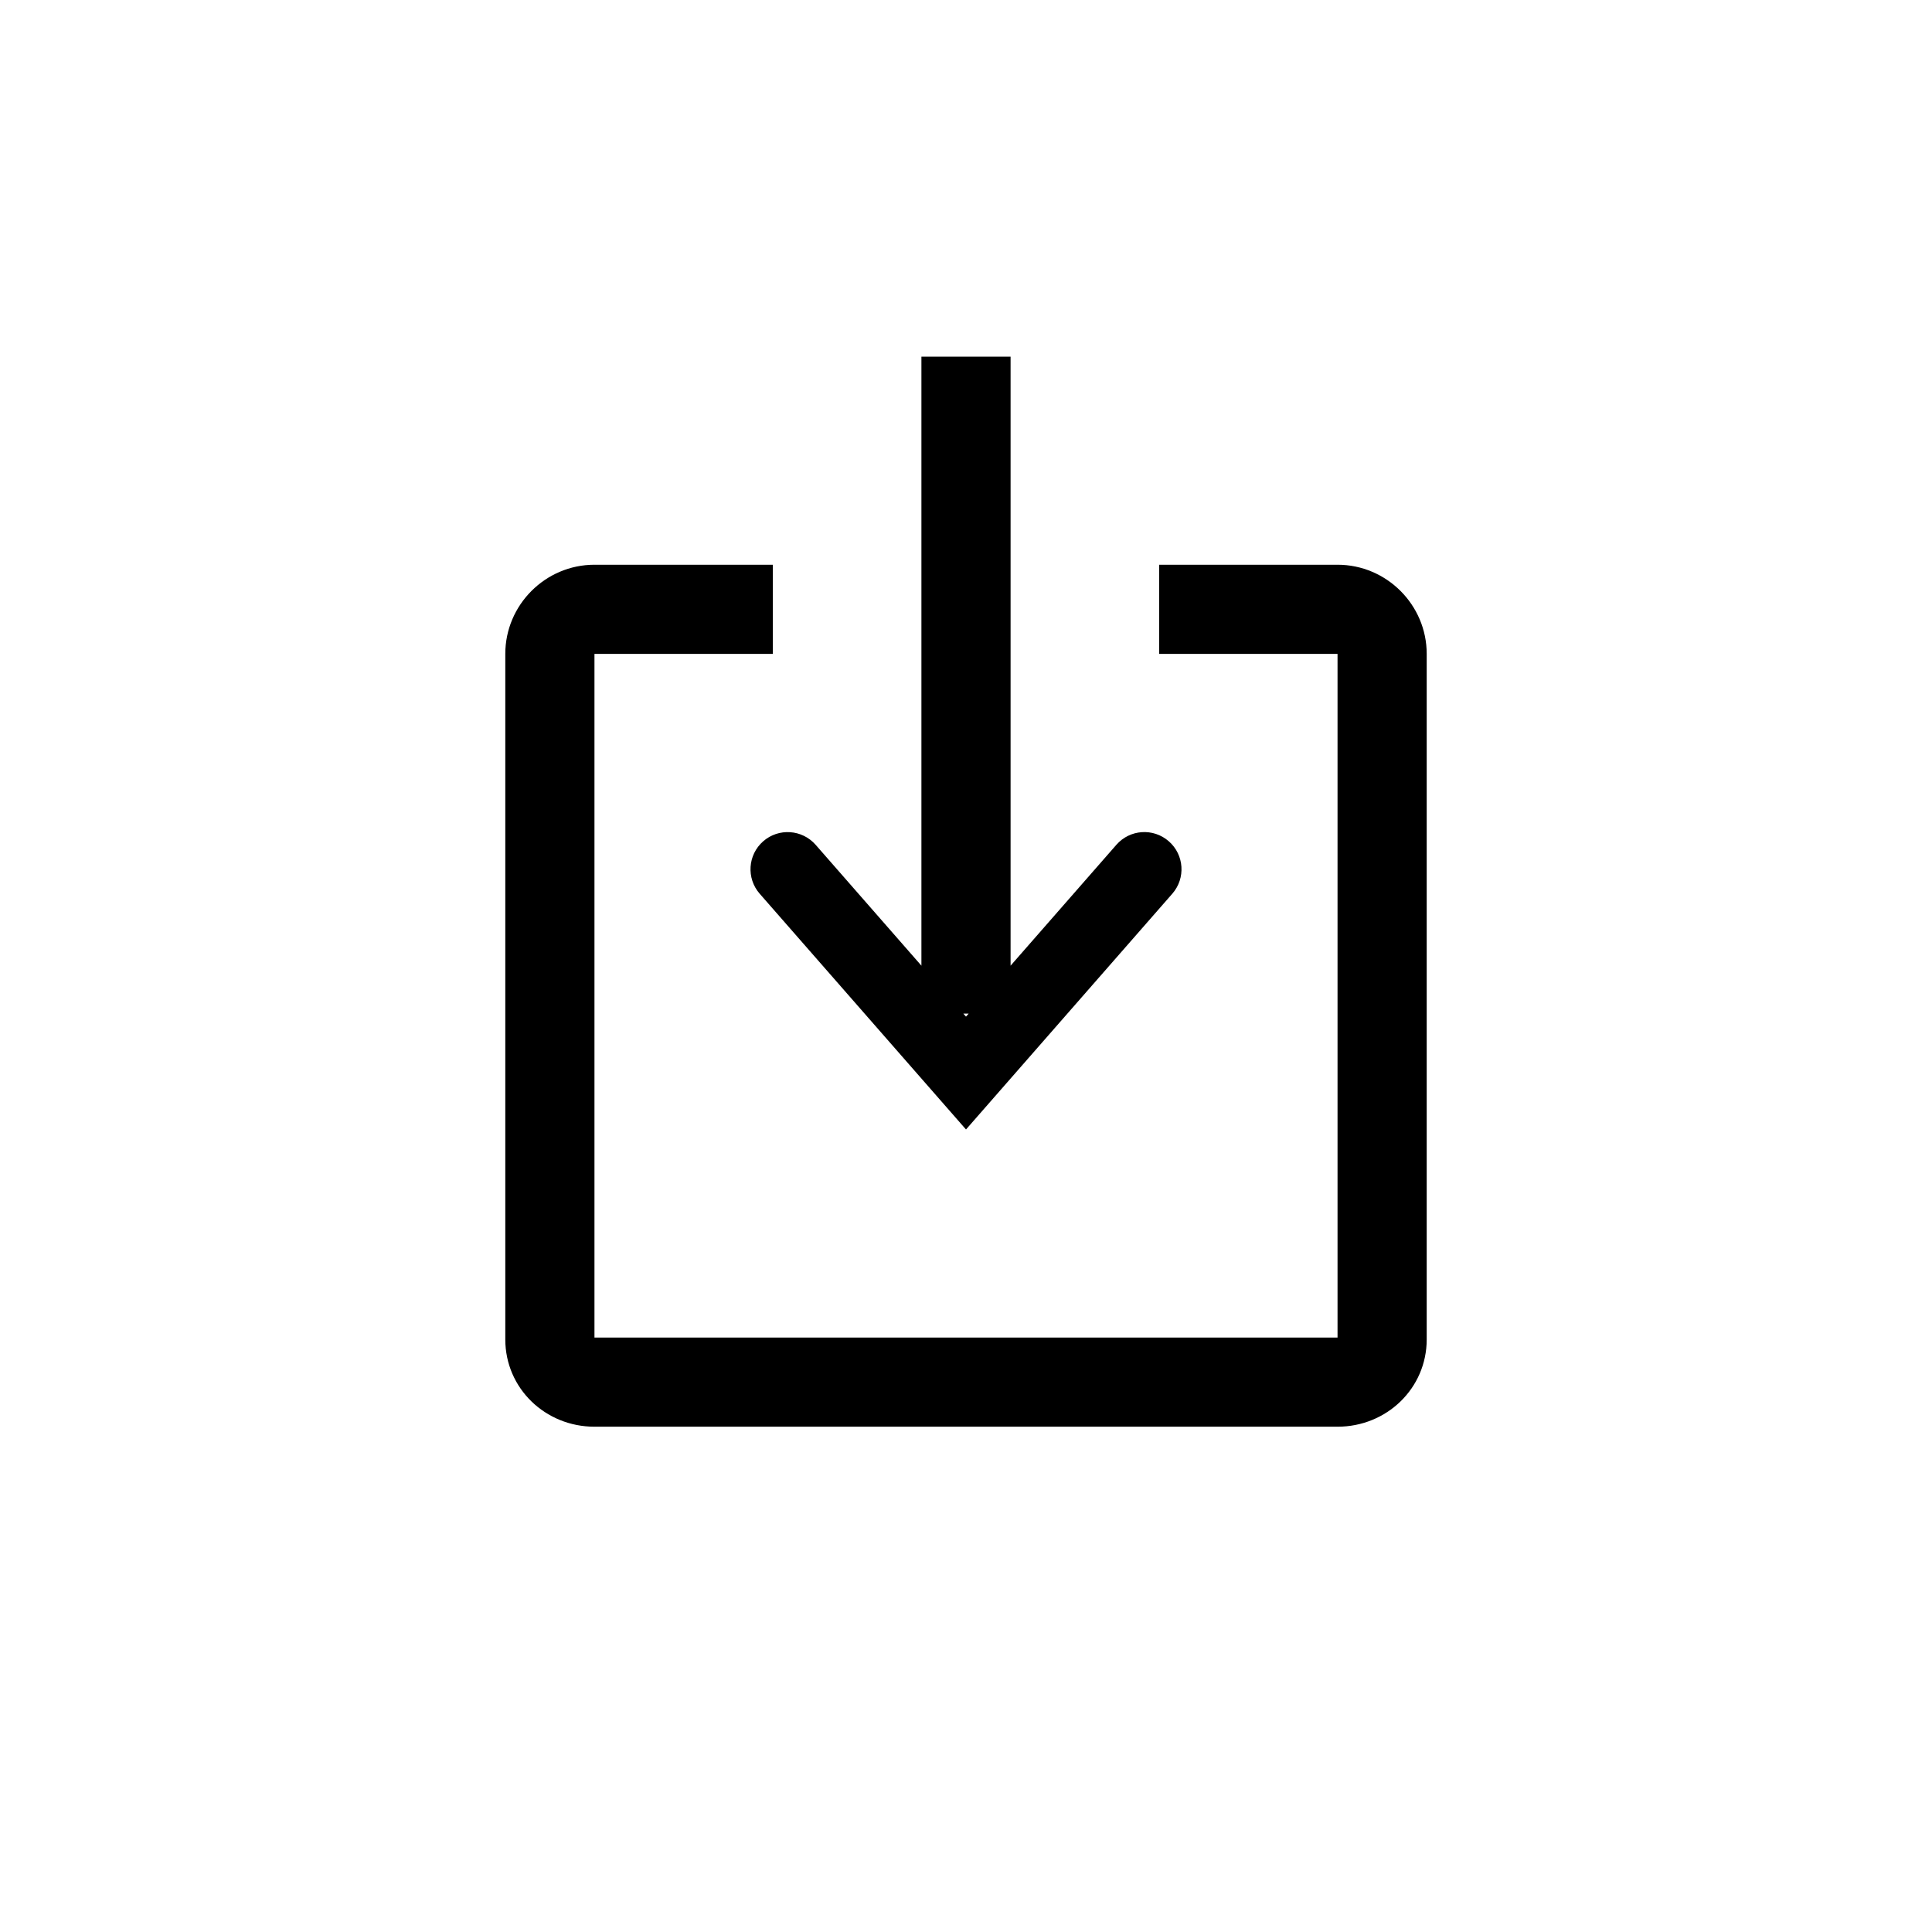
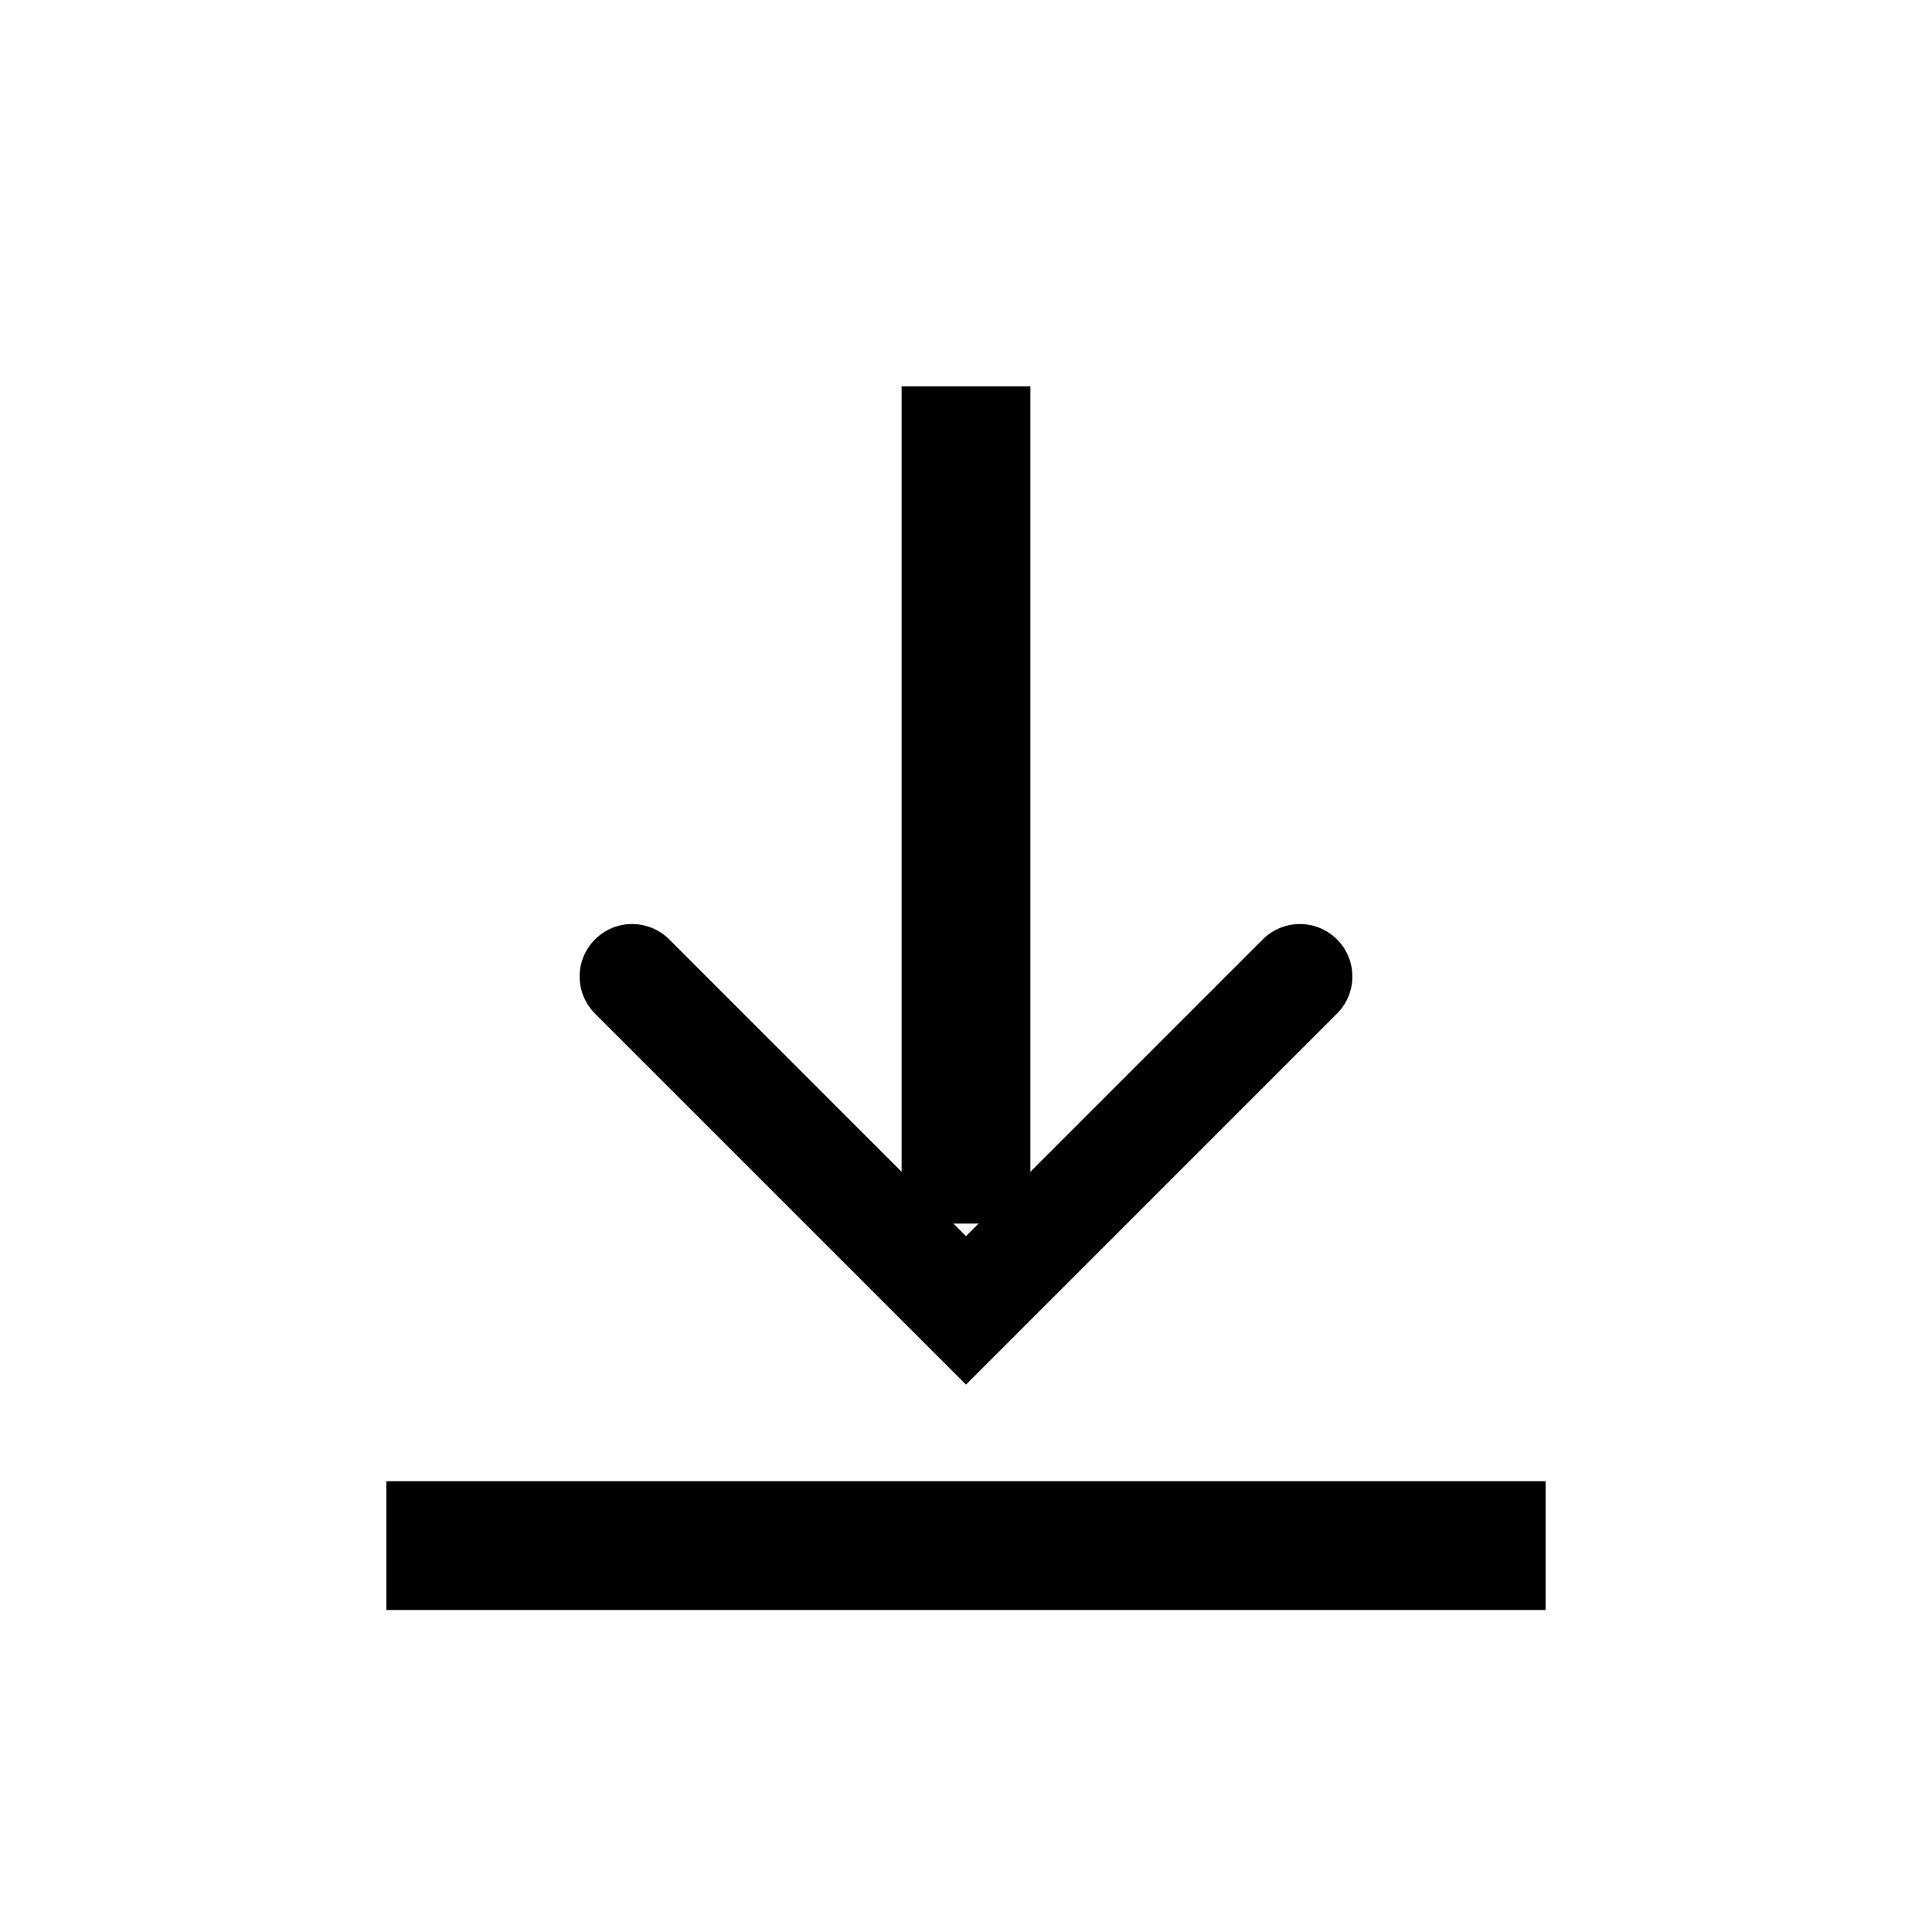
- <svg xmlns="http://www.w3.org/2000/svg" version="1.1" id="Layer_1" x="0px" y="0px" viewBox="0 0 65 65" enable-background="new 0 0 65 65" xml:space="preserve">
-   <g>
-     <path d="M45,19h-6v3h6v23H20V22h6v-3h-6c-1.65,0-3,1.35-3,3v23.062C17,46.712,18.35,48,20,48h25c1.65,0,3-1.288,3-2.938V22   C48,20.35,46.65,19,45,19z" />
-     <path d="M39.323,28.304c-0.521-0.456-1.309-0.402-1.764,0.118L34,32.489V12h-3v20.489l-3.559-4.067   c-0.456-0.519-1.245-0.572-1.764-0.118c-0.52,0.455-0.572,1.245-0.118,1.764L32.5,38l6.941-7.932   C39.896,29.548,39.843,28.758,39.323,28.304z M32.411,34.102h0.178L32.5,34.203L32.411,34.102z" />
-   </g>
+ <svg xmlns="http://www.w3.org/2000/svg" version="1.1" id="Layer_1" x="0px" y="0px" viewBox="0 0 30 30" enable-background="new 0 0 30 30" xml:space="preserve">
+   <rect x="6" y="23" width="18" height="2" />
+   <path d="M15,21.5l-5.761-5.761c-0.318-0.318-0.318-0.834,0-1.152c0.318-0.318,0.834-0.318,1.152,0L15,19.196l4.609-4.609  c0.318-0.318,0.834-0.318,1.152,0s0.318,0.834,0,1.152L15,21.5z" />
+   <rect x="14" y="6" width="2" height="13" />
</svg>
